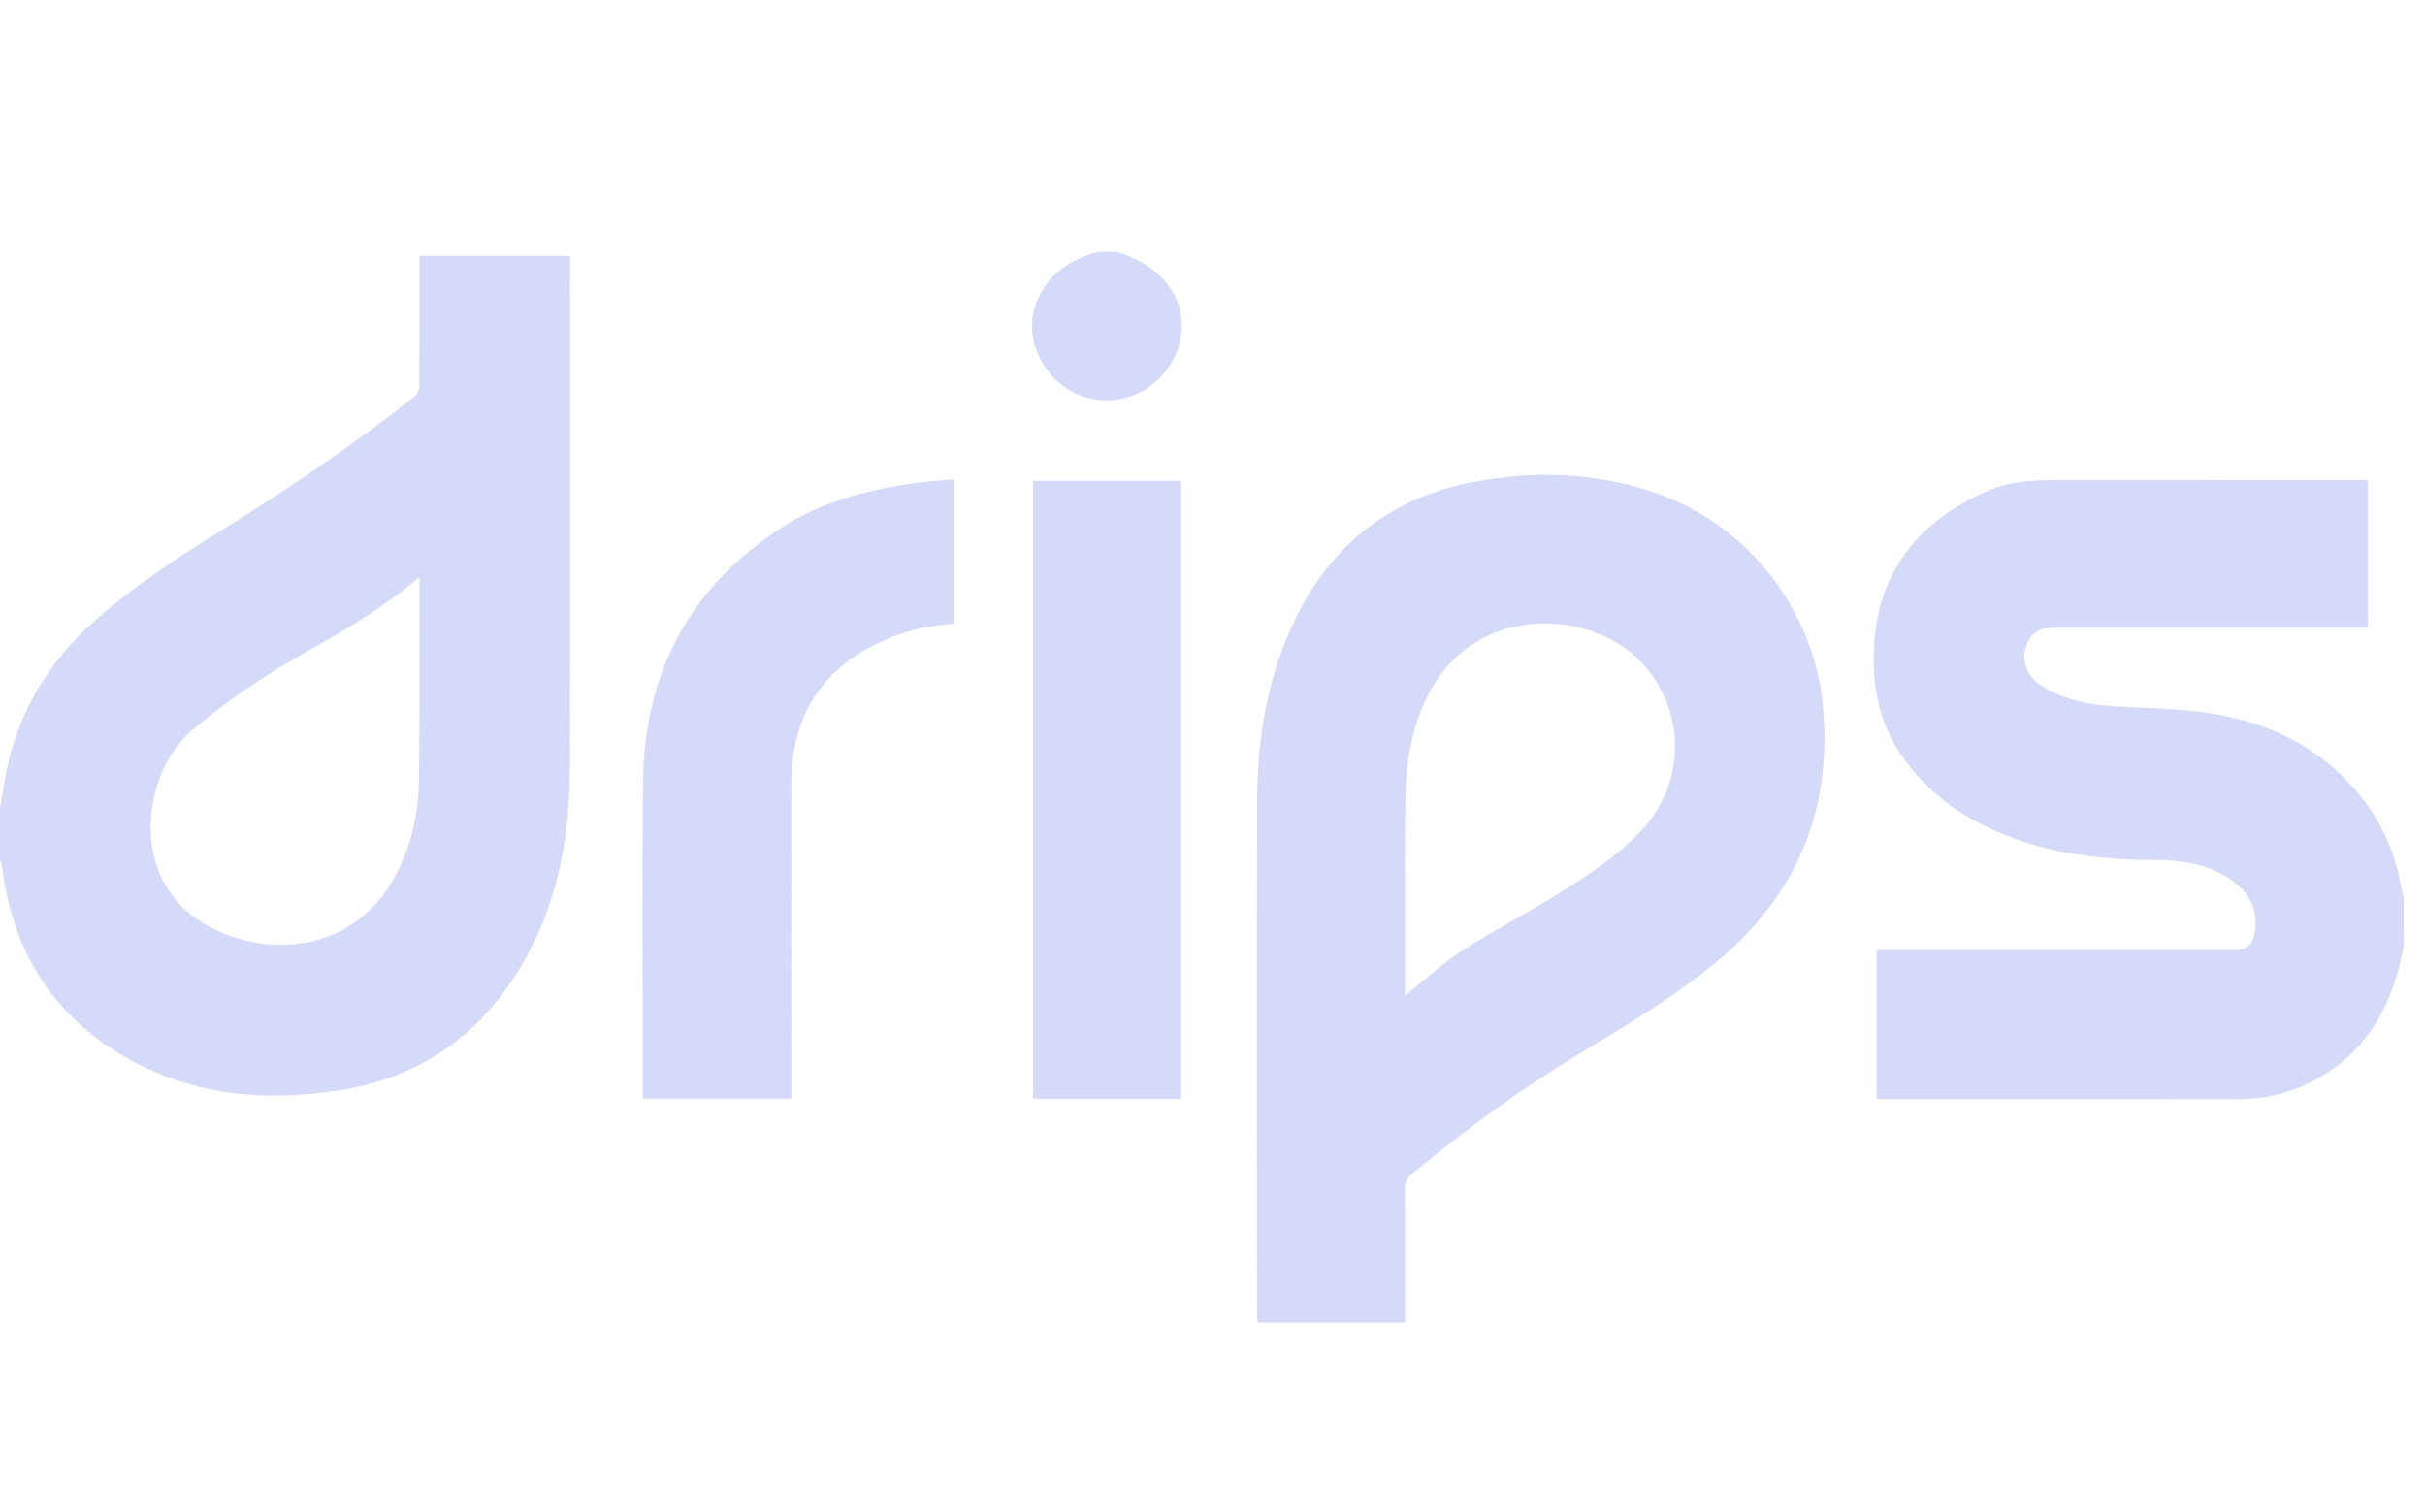
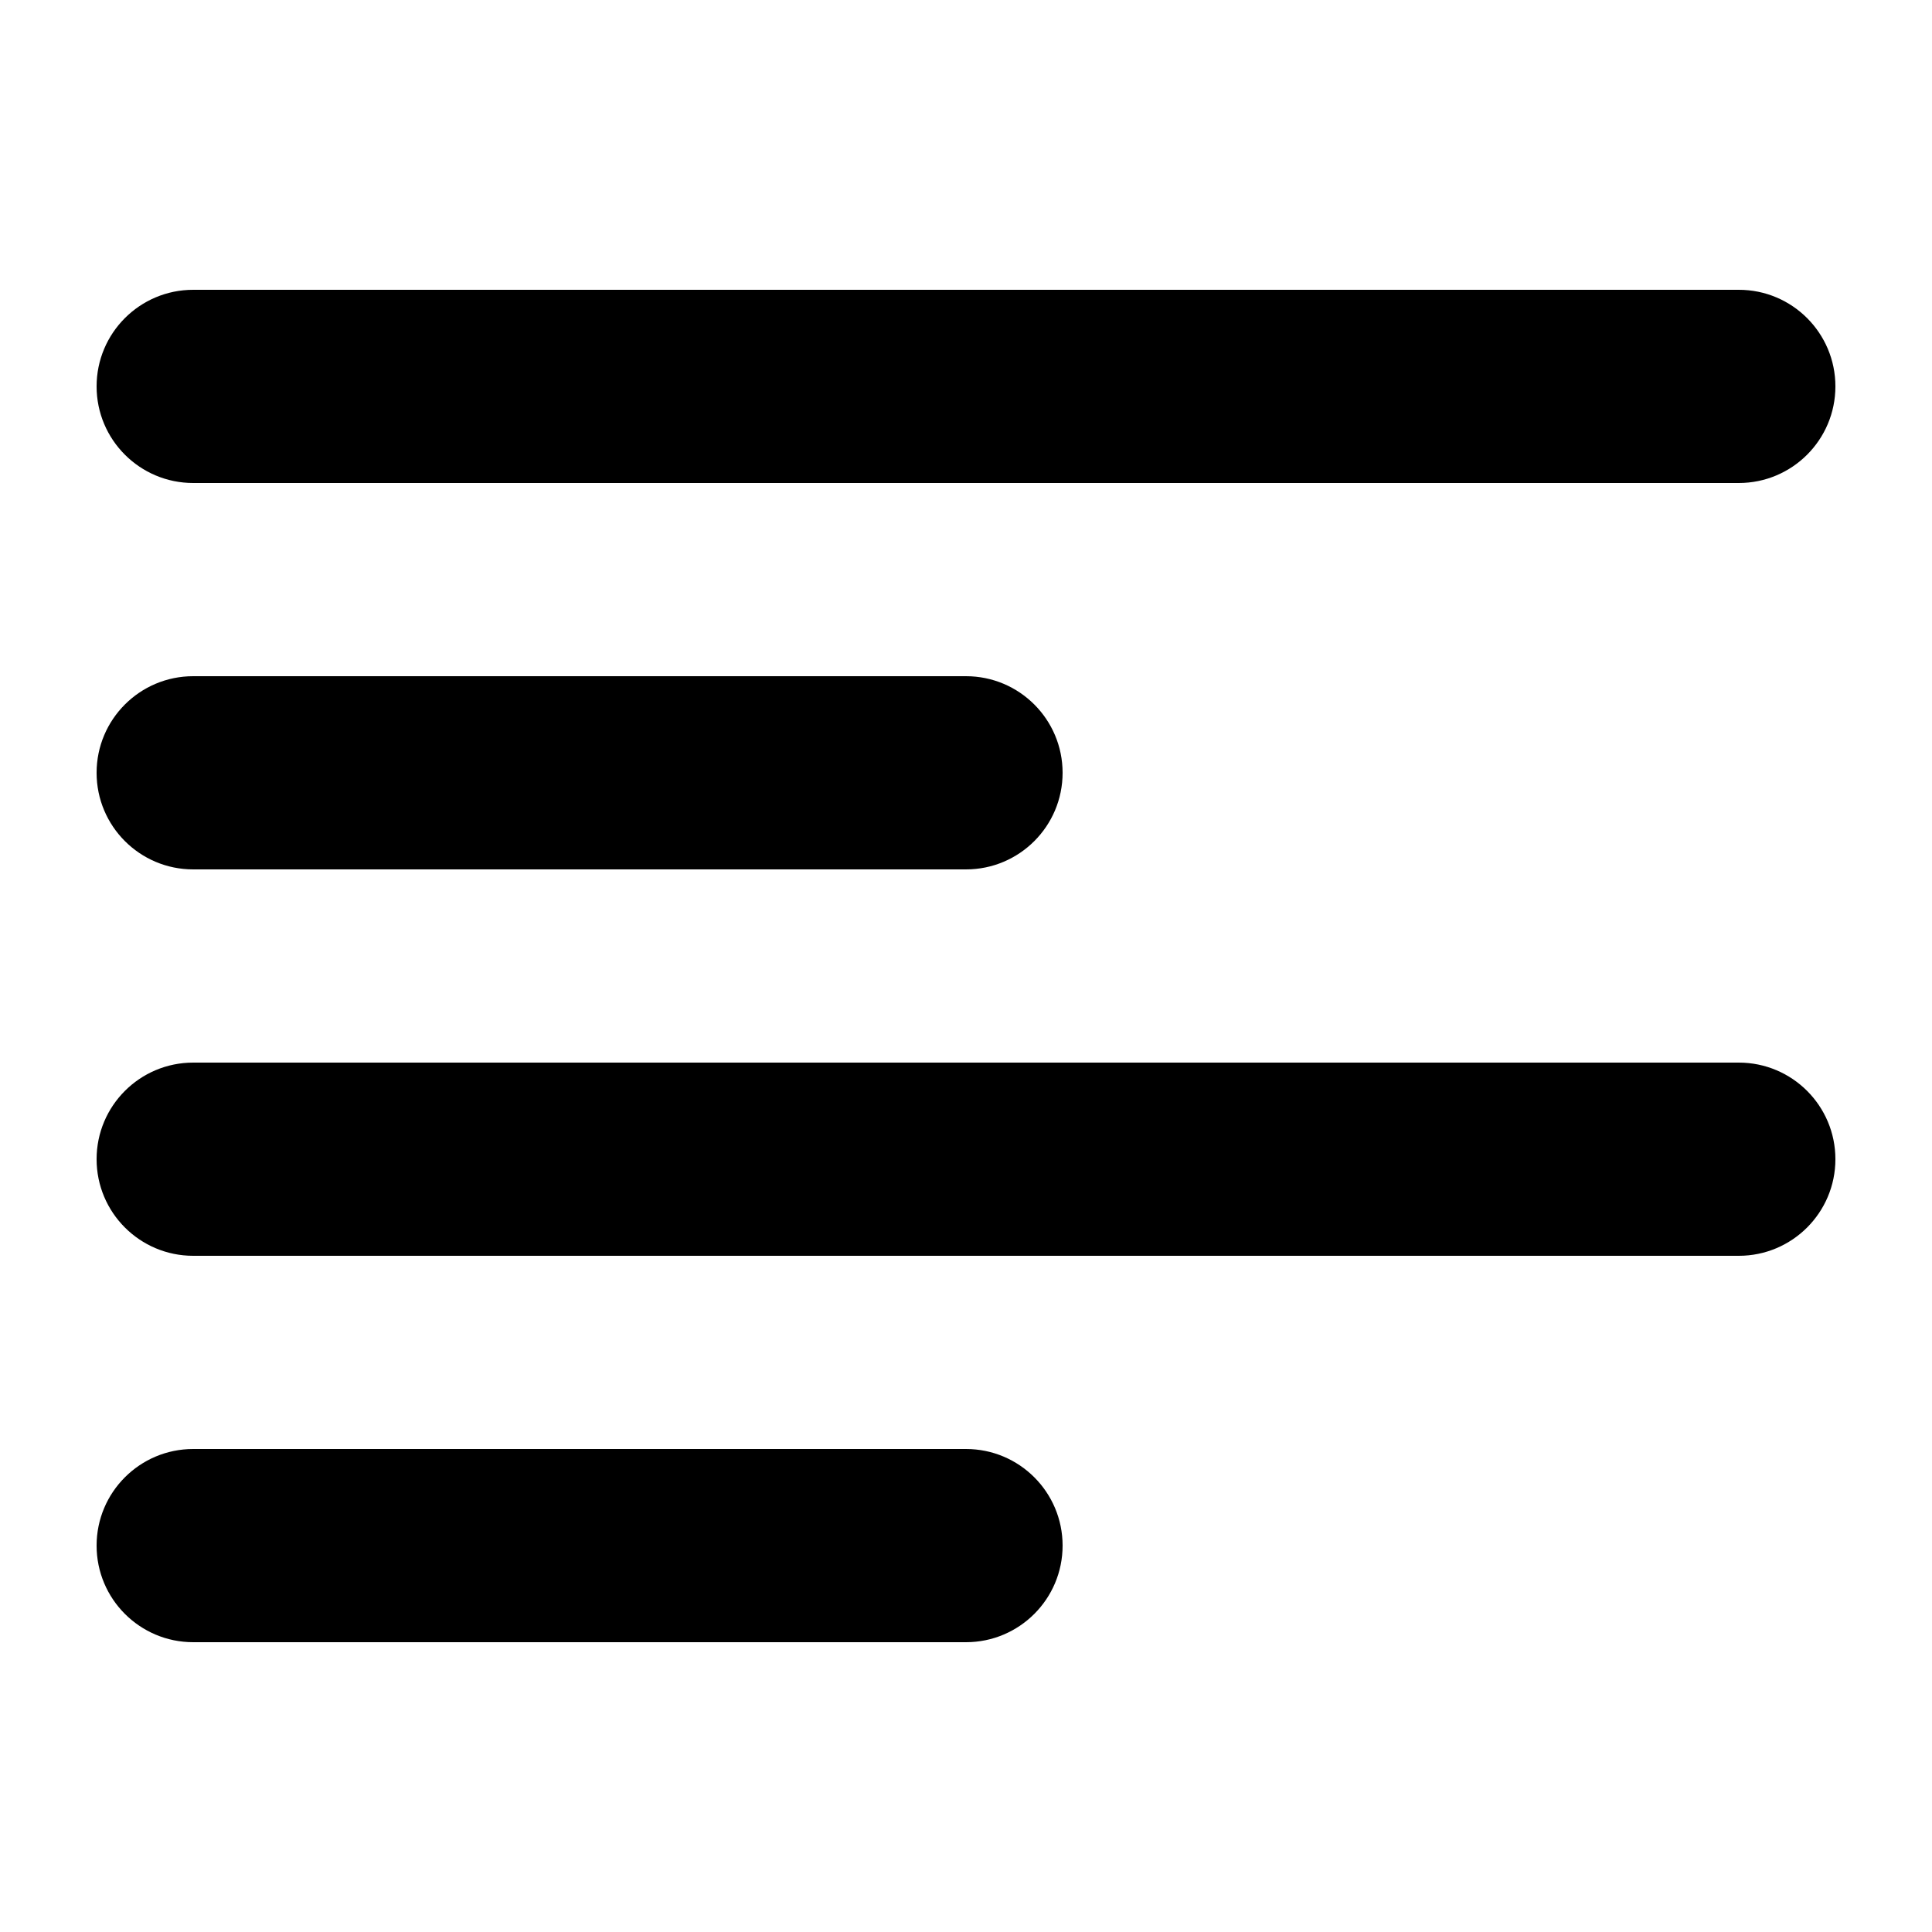
- <svg xmlns="http://www.w3.org/2000/svg" width="77" height="48" viewBox="0 0 77 48" fill="none">
-   <path d="M0 25.643C0.046 25.38 0.096 25.118 0.139 24.853C0.476 22.743 1.5 21.026 3.099 19.631C4.415 18.485 5.881 17.555 7.356 16.637C9.362 15.388 11.308 14.052 13.166 12.59C13.249 12.525 13.313 12.383 13.313 12.276C13.323 10.991 13.32 9.705 13.32 8.419V8.122H18.1V8.395C18.1 13.725 18.107 19.057 18.096 24.387C18.092 26.43 17.761 28.416 16.792 30.243C15.49 32.699 13.492 34.215 10.716 34.635C8.734 34.935 6.769 34.847 4.921 34.041C2.065 32.796 0.429 30.586 0.057 27.469C0.05 27.408 0.019 27.349 0 27.289V25.643ZM13.32 18.319C12.231 19.255 11.057 19.953 9.861 20.625C8.517 21.379 7.23 22.217 6.058 23.229C4.681 24.416 4.12 27.338 5.924 28.927C7.533 30.345 10.938 30.708 12.525 27.867C13.076 26.881 13.291 25.797 13.305 24.682C13.331 22.625 13.317 20.568 13.319 18.512L13.32 18.319Z" fill="#C4CBF5" fill-opacity="0.7" />
-   <path d="M39.935 42C39.927 41.907 39.913 41.814 39.913 41.722C39.911 36.305 39.904 30.888 39.916 25.472C39.92 23.414 40.248 21.413 41.18 19.551C42.347 17.223 44.22 15.799 46.77 15.309C48.644 14.948 50.516 15.002 52.349 15.579C55.384 16.532 57.586 19.27 57.882 22.418C58.206 25.879 56.942 28.638 54.231 30.77C52.962 31.767 51.588 32.6 50.208 33.427C48.311 34.565 46.532 35.868 44.832 37.284C44.673 37.415 44.605 37.548 44.608 37.758C44.617 39.173 44.612 40.586 44.612 42H39.935ZM44.611 31.627C44.704 31.548 44.753 31.502 44.806 31.461C45.348 31.029 45.859 30.549 46.439 30.179C47.417 29.554 48.454 29.02 49.44 28.406C50.361 27.833 51.275 27.237 52.042 26.455C53.608 24.862 53.554 22.395 51.968 20.884C50.369 19.361 46.657 19.116 45.231 22.309C44.82 23.23 44.648 24.208 44.627 25.205C44.597 26.601 44.614 27.999 44.612 29.395C44.611 30.122 44.611 30.849 44.611 31.627Z" fill="#C4CBF5" fill-opacity="0.7" />
-   <path d="M76.323 30.067C76.254 30.363 76.198 30.663 76.113 30.954C75.661 32.488 74.784 33.684 73.321 34.393C72.627 34.729 71.893 34.905 71.117 34.904C67.383 34.901 63.648 34.902 59.915 34.902H59.589V30.17H59.876C63.558 30.17 67.242 30.171 70.924 30.17C71.365 30.17 71.524 30.006 71.6 29.575C71.754 28.708 71.197 28.074 70.431 27.701C69.835 27.411 69.191 27.319 68.536 27.315C67.067 27.307 65.613 27.186 64.21 26.718C62.584 26.175 61.2 25.284 60.262 23.809C59.634 22.822 59.448 21.707 59.503 20.56C59.618 18.134 60.942 16.549 63.091 15.595C63.769 15.293 64.514 15.244 65.255 15.244C68.519 15.246 71.781 15.245 75.044 15.246C75.086 15.246 75.128 15.25 75.185 15.254V19.934H74.888C71.71 19.934 68.533 19.934 65.356 19.934C65.008 19.934 64.668 19.942 64.447 20.282C64.123 20.779 64.28 21.434 64.818 21.775C65.401 22.143 66.053 22.333 66.729 22.395C67.639 22.48 68.557 22.479 69.467 22.563C71.478 22.751 73.282 23.422 74.675 24.956C75.543 25.91 76.076 27.036 76.269 28.316C76.277 28.37 76.305 28.421 76.324 28.473L76.323 30.067Z" fill="#C4CBF5" fill-opacity="0.7" />
-   <path d="M35.463 8C35.604 8.049 35.748 8.091 35.883 8.149C37.684 8.921 37.973 10.67 36.919 11.9C36.213 12.725 35.006 12.951 34.068 12.454C33.102 11.943 32.552 10.801 32.85 9.788C33.101 8.938 33.708 8.39 34.543 8.1C34.644 8.065 34.745 8.033 34.846 8L35.463 8Z" fill="#C4CBF5" fill-opacity="0.7" />
-   <path d="M25.124 34.892H20.412V34.609C20.412 31.352 20.387 28.095 20.418 24.838C20.452 21.364 21.903 18.628 24.842 16.739C26.07 15.95 27.461 15.579 28.891 15.36C29.353 15.289 29.823 15.267 30.312 15.22V19.812C29.541 19.843 28.806 20.017 28.103 20.323C26.115 21.189 25.132 22.716 25.126 24.873C25.119 28.114 25.124 31.353 25.124 34.593V34.892Z" fill="#C4CBF5" fill-opacity="0.7" />
-   <path d="M37.507 15.265H32.799V34.895H37.507V15.265Z" fill="#C4CBF5" fill-opacity="0.7" />
+ <svg xmlns="http://www.w3.org/2000/svg" width="800px" height="800px" viewBox="0 0 20 20" fill="none">
+   <path fill="#000000" fill-rule="evenodd" d="M18 5a1 1 0 100-2H2a1 1 0 000 2h16zm-8 4a1 1 0 100-2H2a1 1 0 100 2h8zm9 3a1 1 0 01-1 1H2a1 1 0 110-2h16a1 1 0 011 1zm-9 5a1 1 0 100-2H2a1 1 0 100 2h8z" />
</svg>
